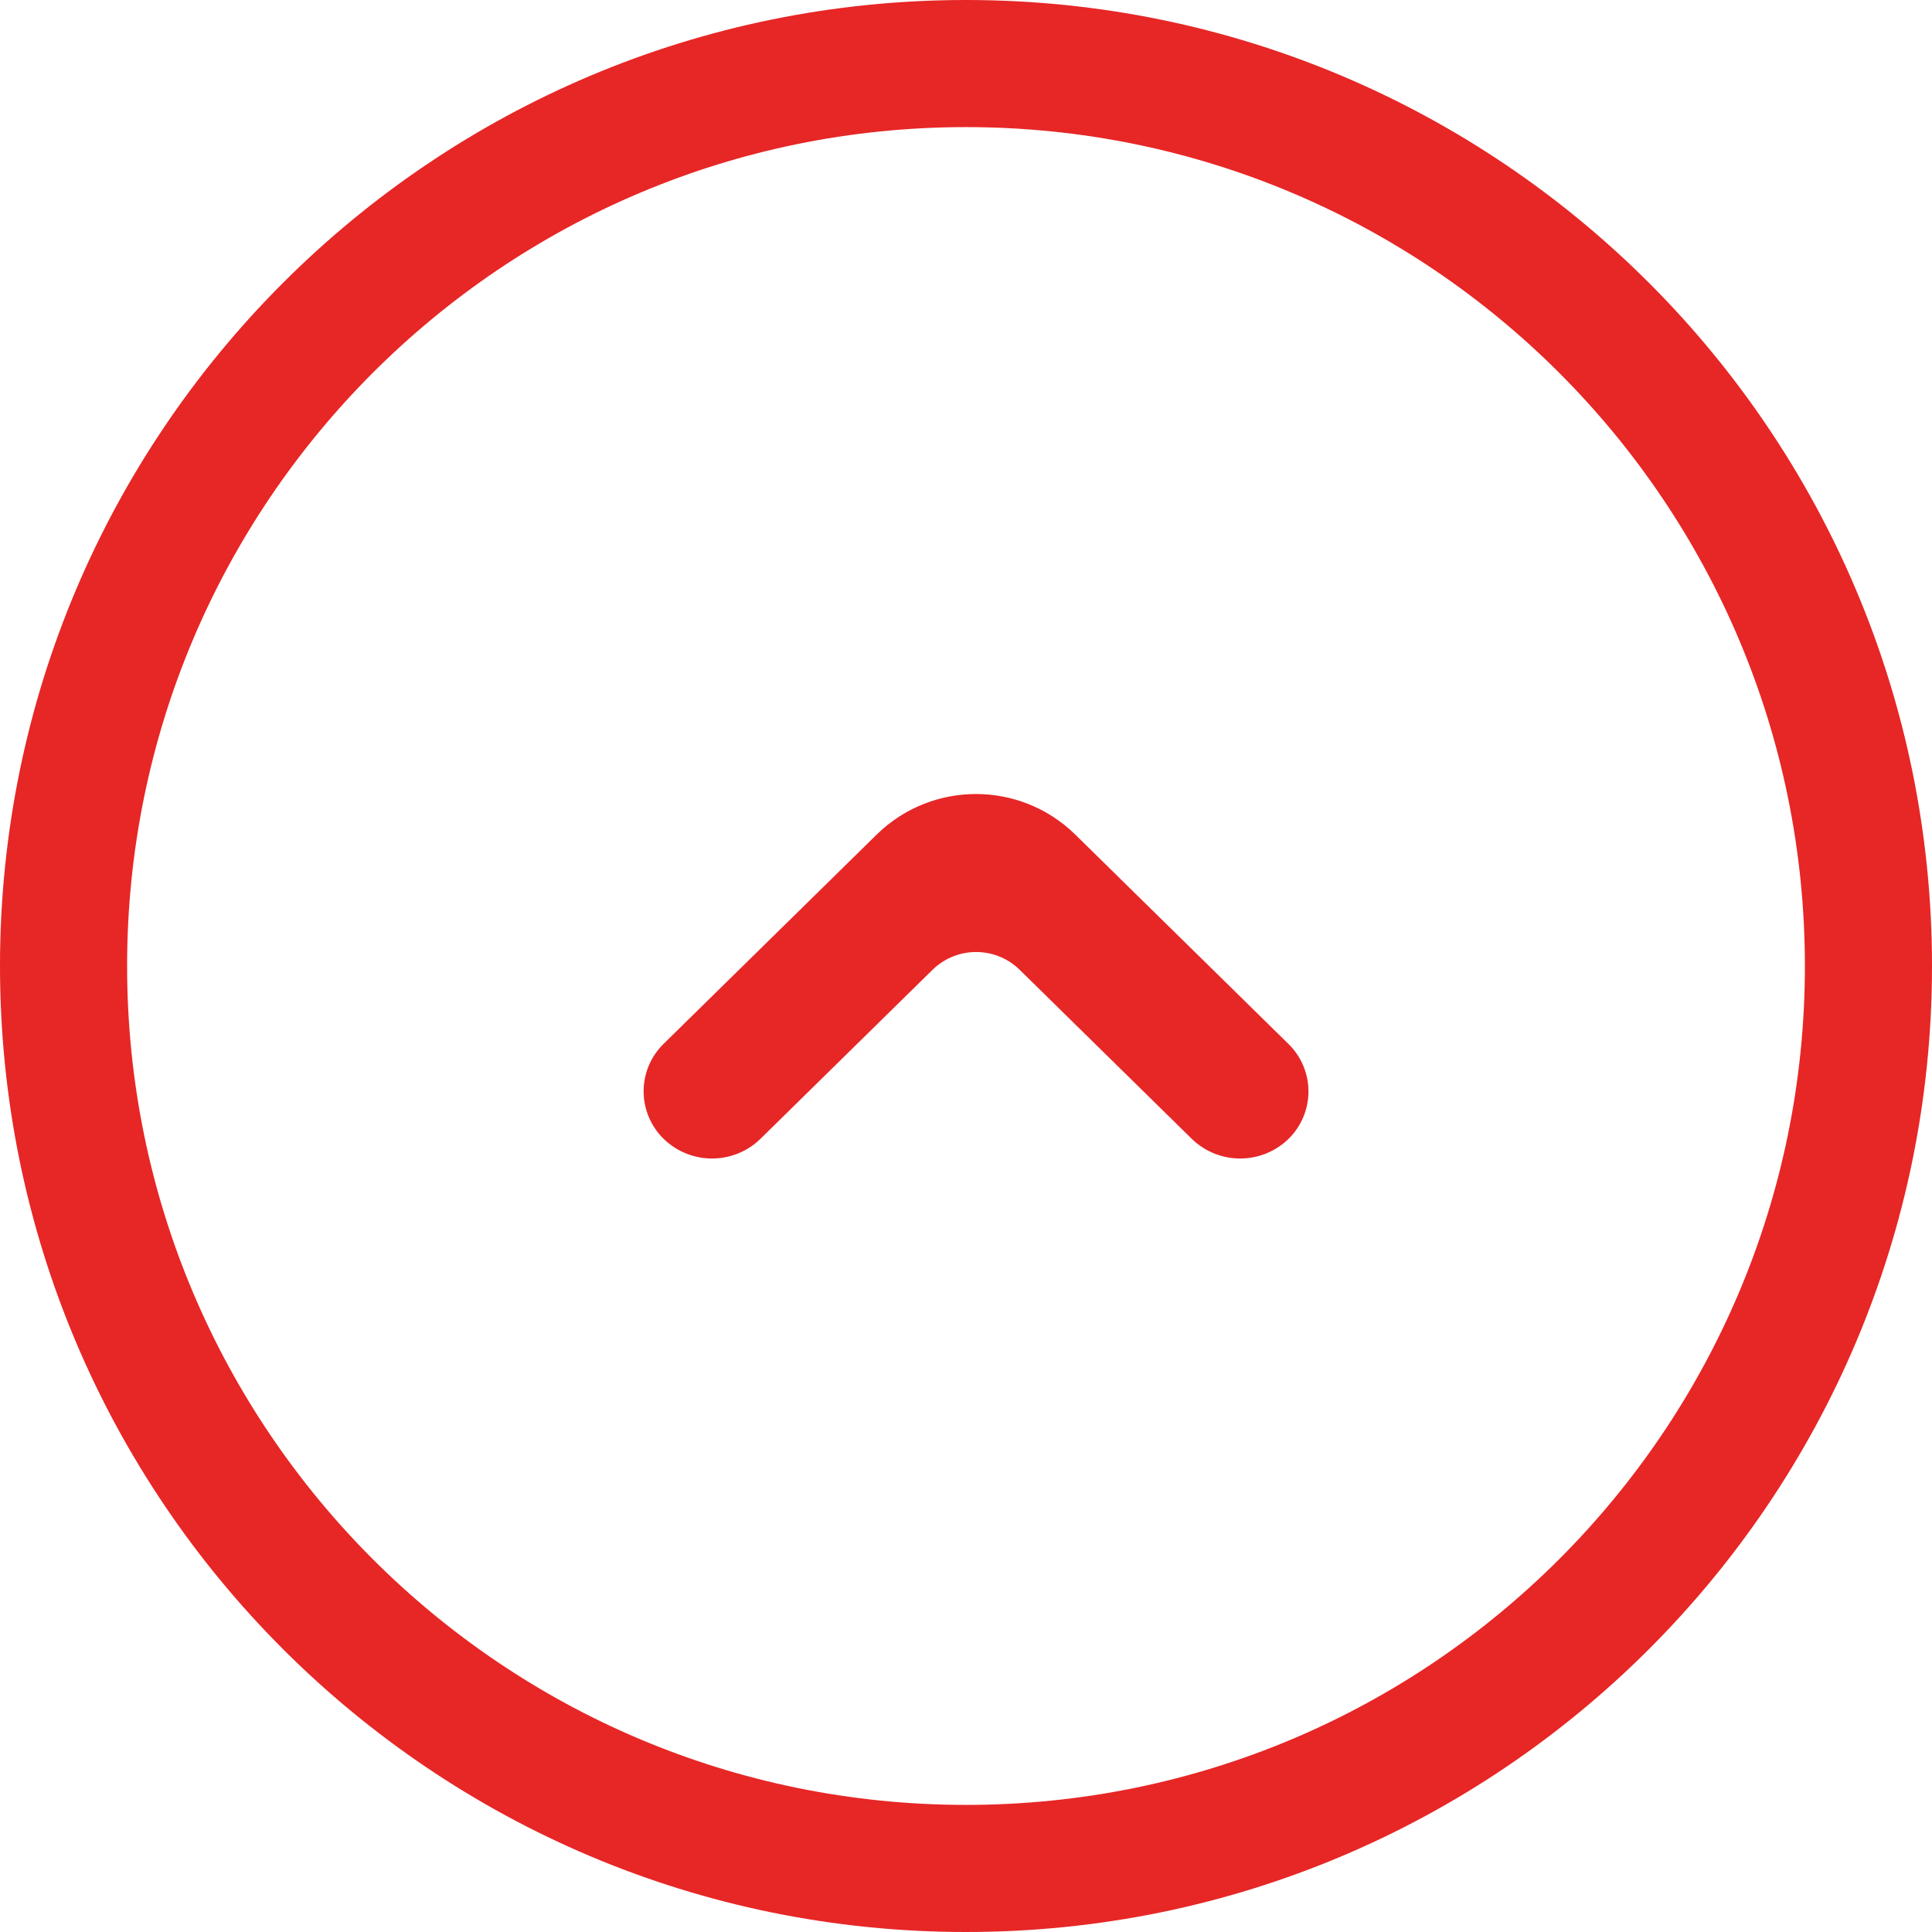
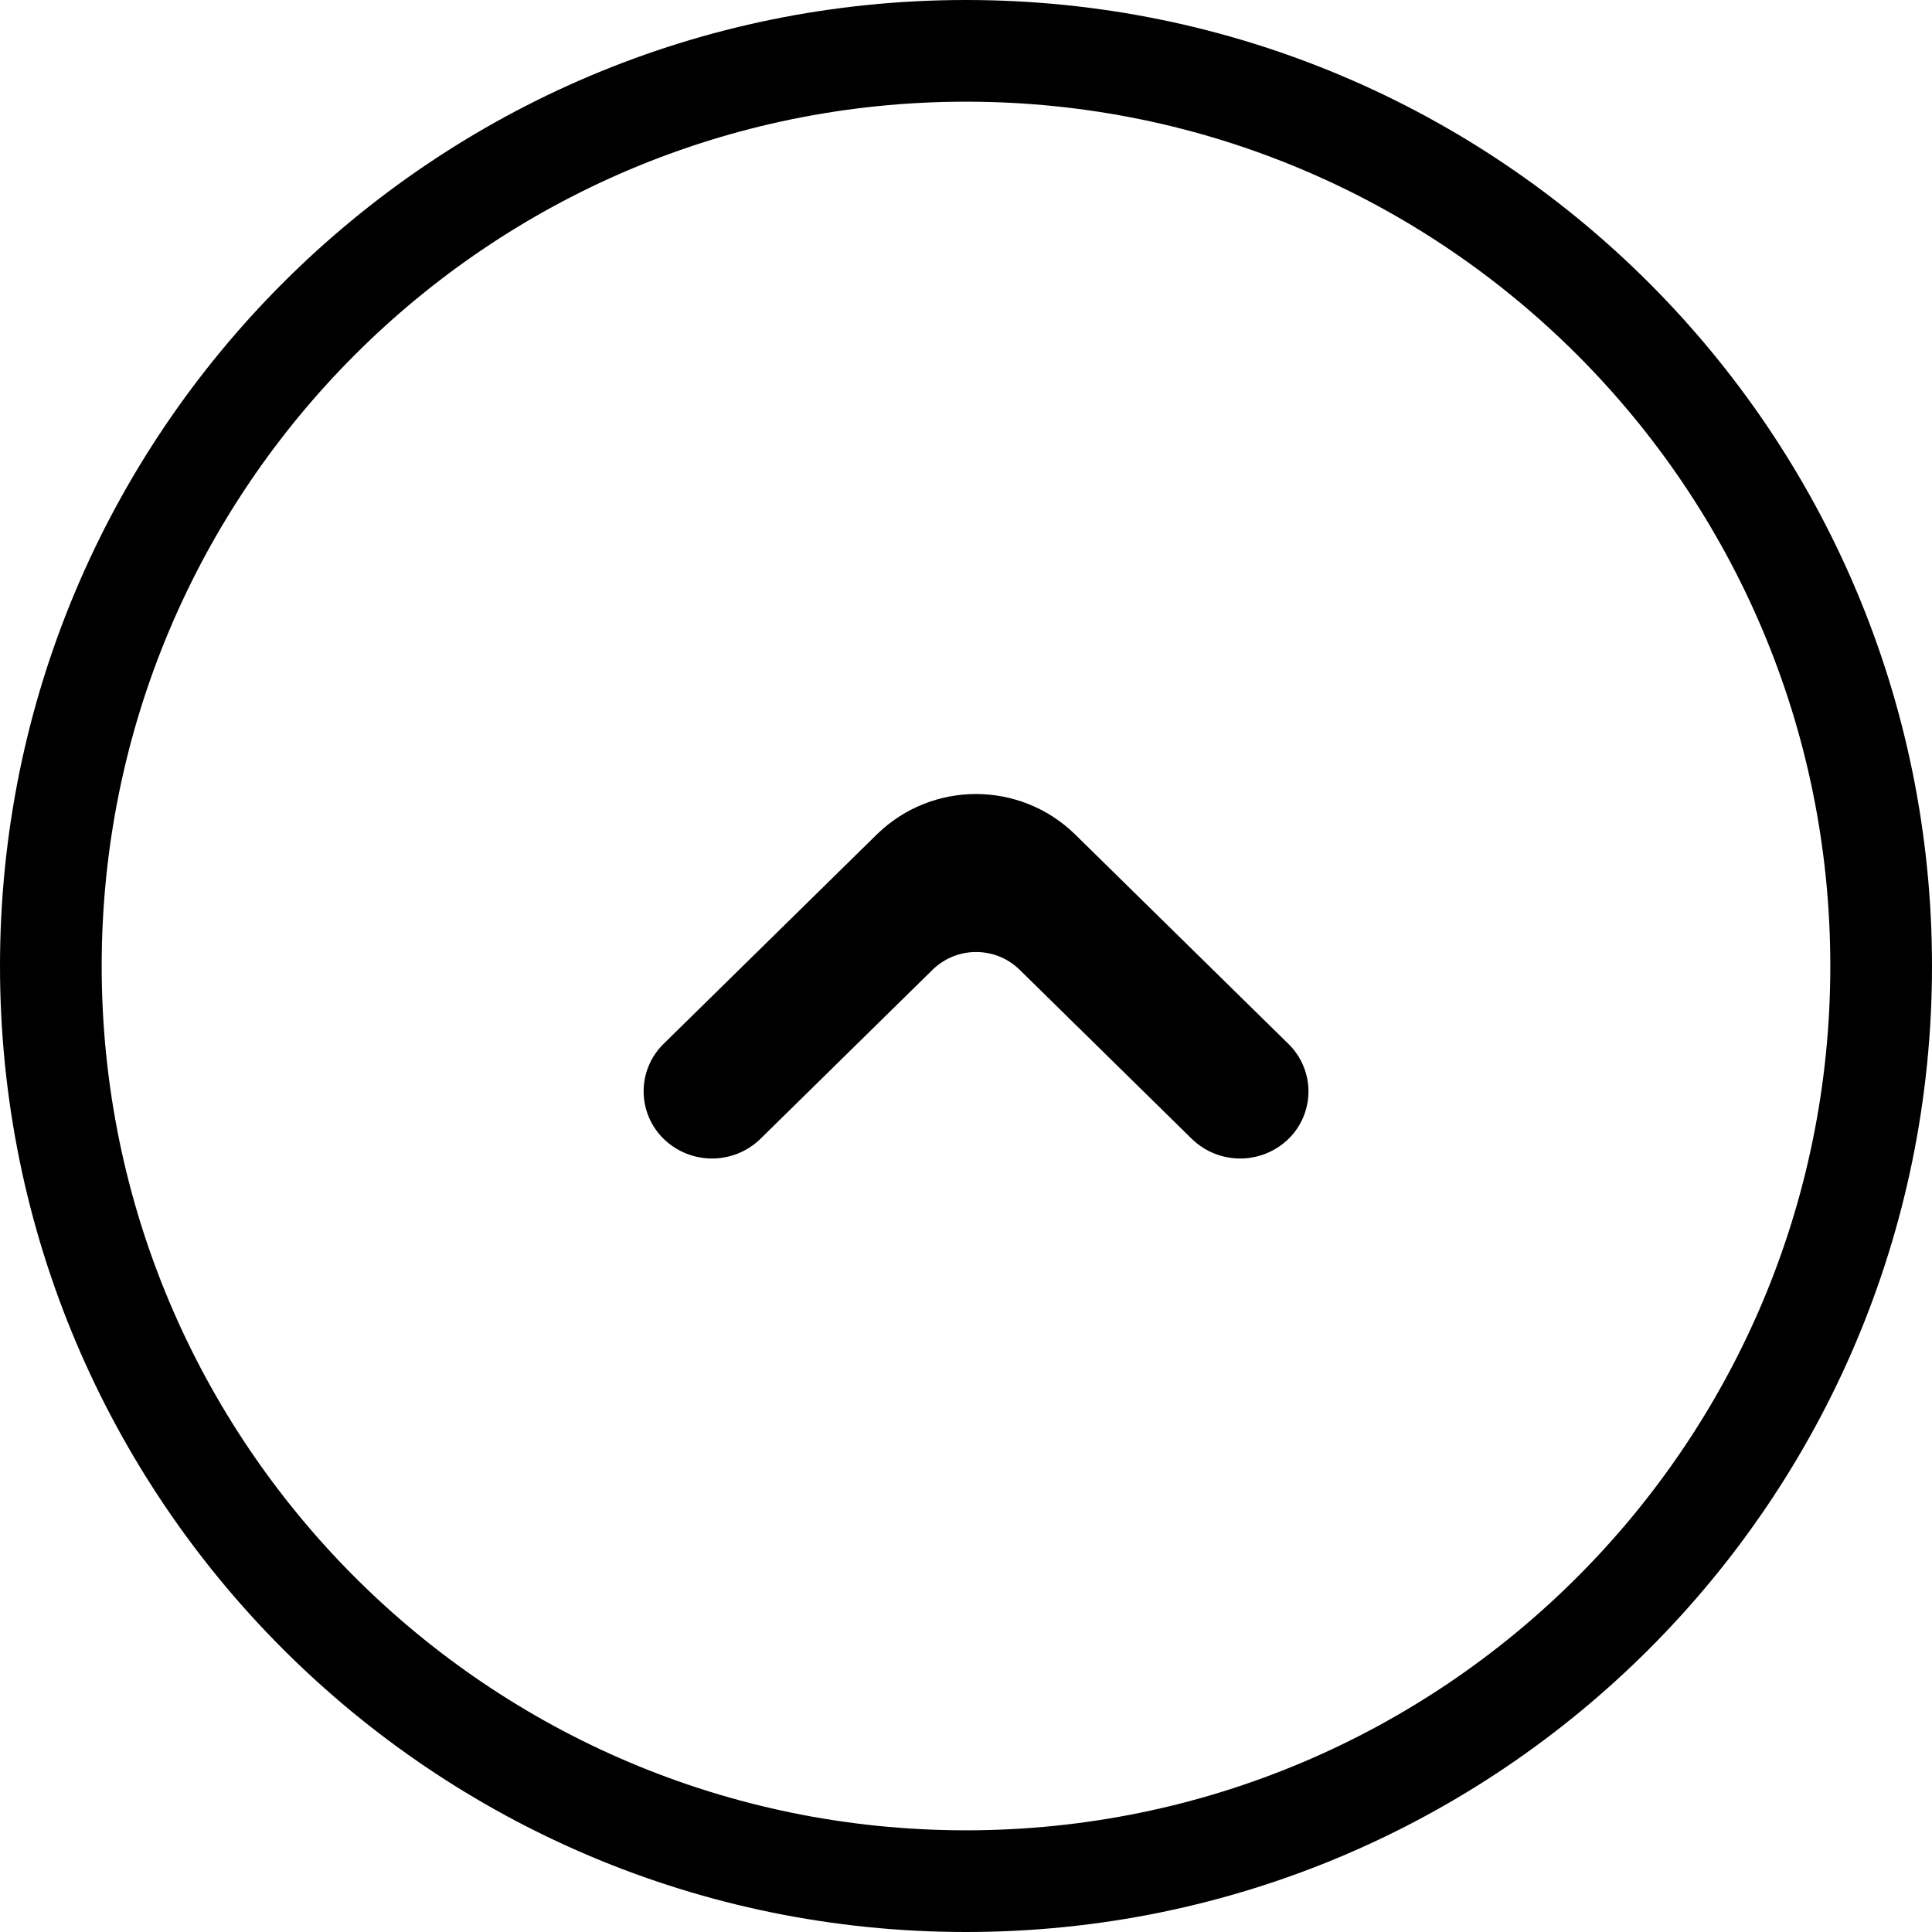
<svg xmlns="http://www.w3.org/2000/svg" width="76" height="76" viewBox="0 0 76 76">
  <defs>
    <style>
      .cls-1 {
-         fill: #e72626;
        fill-rule: evenodd;
      }
    </style>
  </defs>
-   <path id="シェイプ_1" data-name="シェイプ 1" class="cls-1" d="M667,2385a38,38,0,1,1-38,38A38,38,0,0,1,667,2385Zm0,5a33,33,0,1,1-33,33A33,33,0,0,1,667,2390Zm12.688,39.8h0a2.73,2.73,0,0,1-3.806,0l-6.78-6.66a2.45,2.45,0,0,0-3.409,0l-6.78,6.66a2.73,2.73,0,0,1-3.806,0h0a2.612,2.612,0,0,1,0-3.74l8.4-8.25a5.58,5.58,0,0,1,7.771,0l8.4,8.25A2.612,2.612,0,0,1,679.688,2429.8Z" transform="translate(-629 -2385)" />
+   <path id="シェイプ_1" data-name="シェイプ 1" class="cls-1" d="M667,2412a38,38,0,1,1-38,38A38,38,0,0,1,667,2412Zm0,4a34,34,0,1,1-34,34A34,34,0,0,1,667,2416Zm12.688,40.8h0a2.73,2.73,0,0,1-3.806,0l-6.78-6.66a2.45,2.45,0,0,0-3.409,0l-6.78,6.66a2.73,2.73,0,0,1-3.806,0h0a2.612,2.612,0,0,1,0-3.74l8.4-8.25a5.58,5.58,0,0,1,7.771,0l8.4,8.25A2.612,2.612,0,0,1,679.688,2456.8Z" transform="translate(-629 -2412)" />
</svg>
